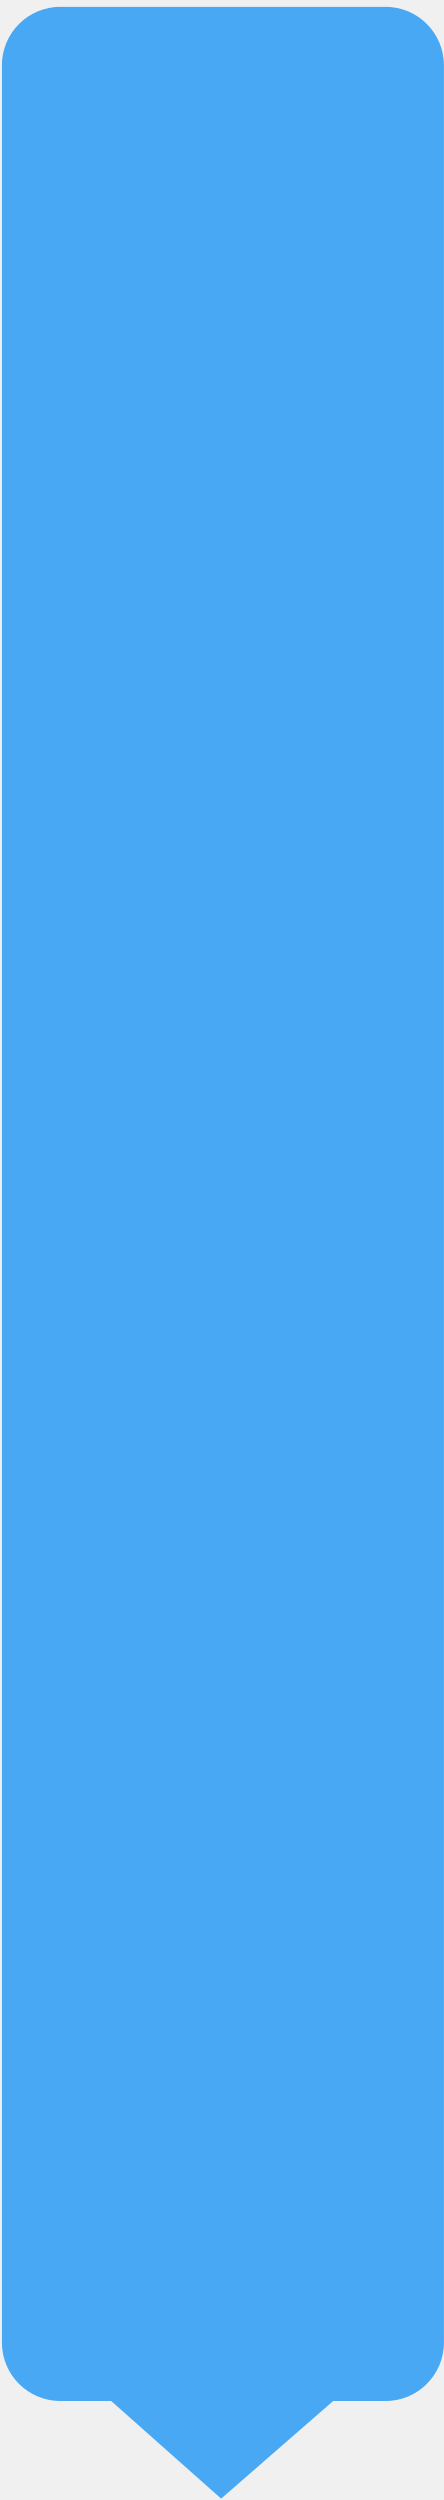
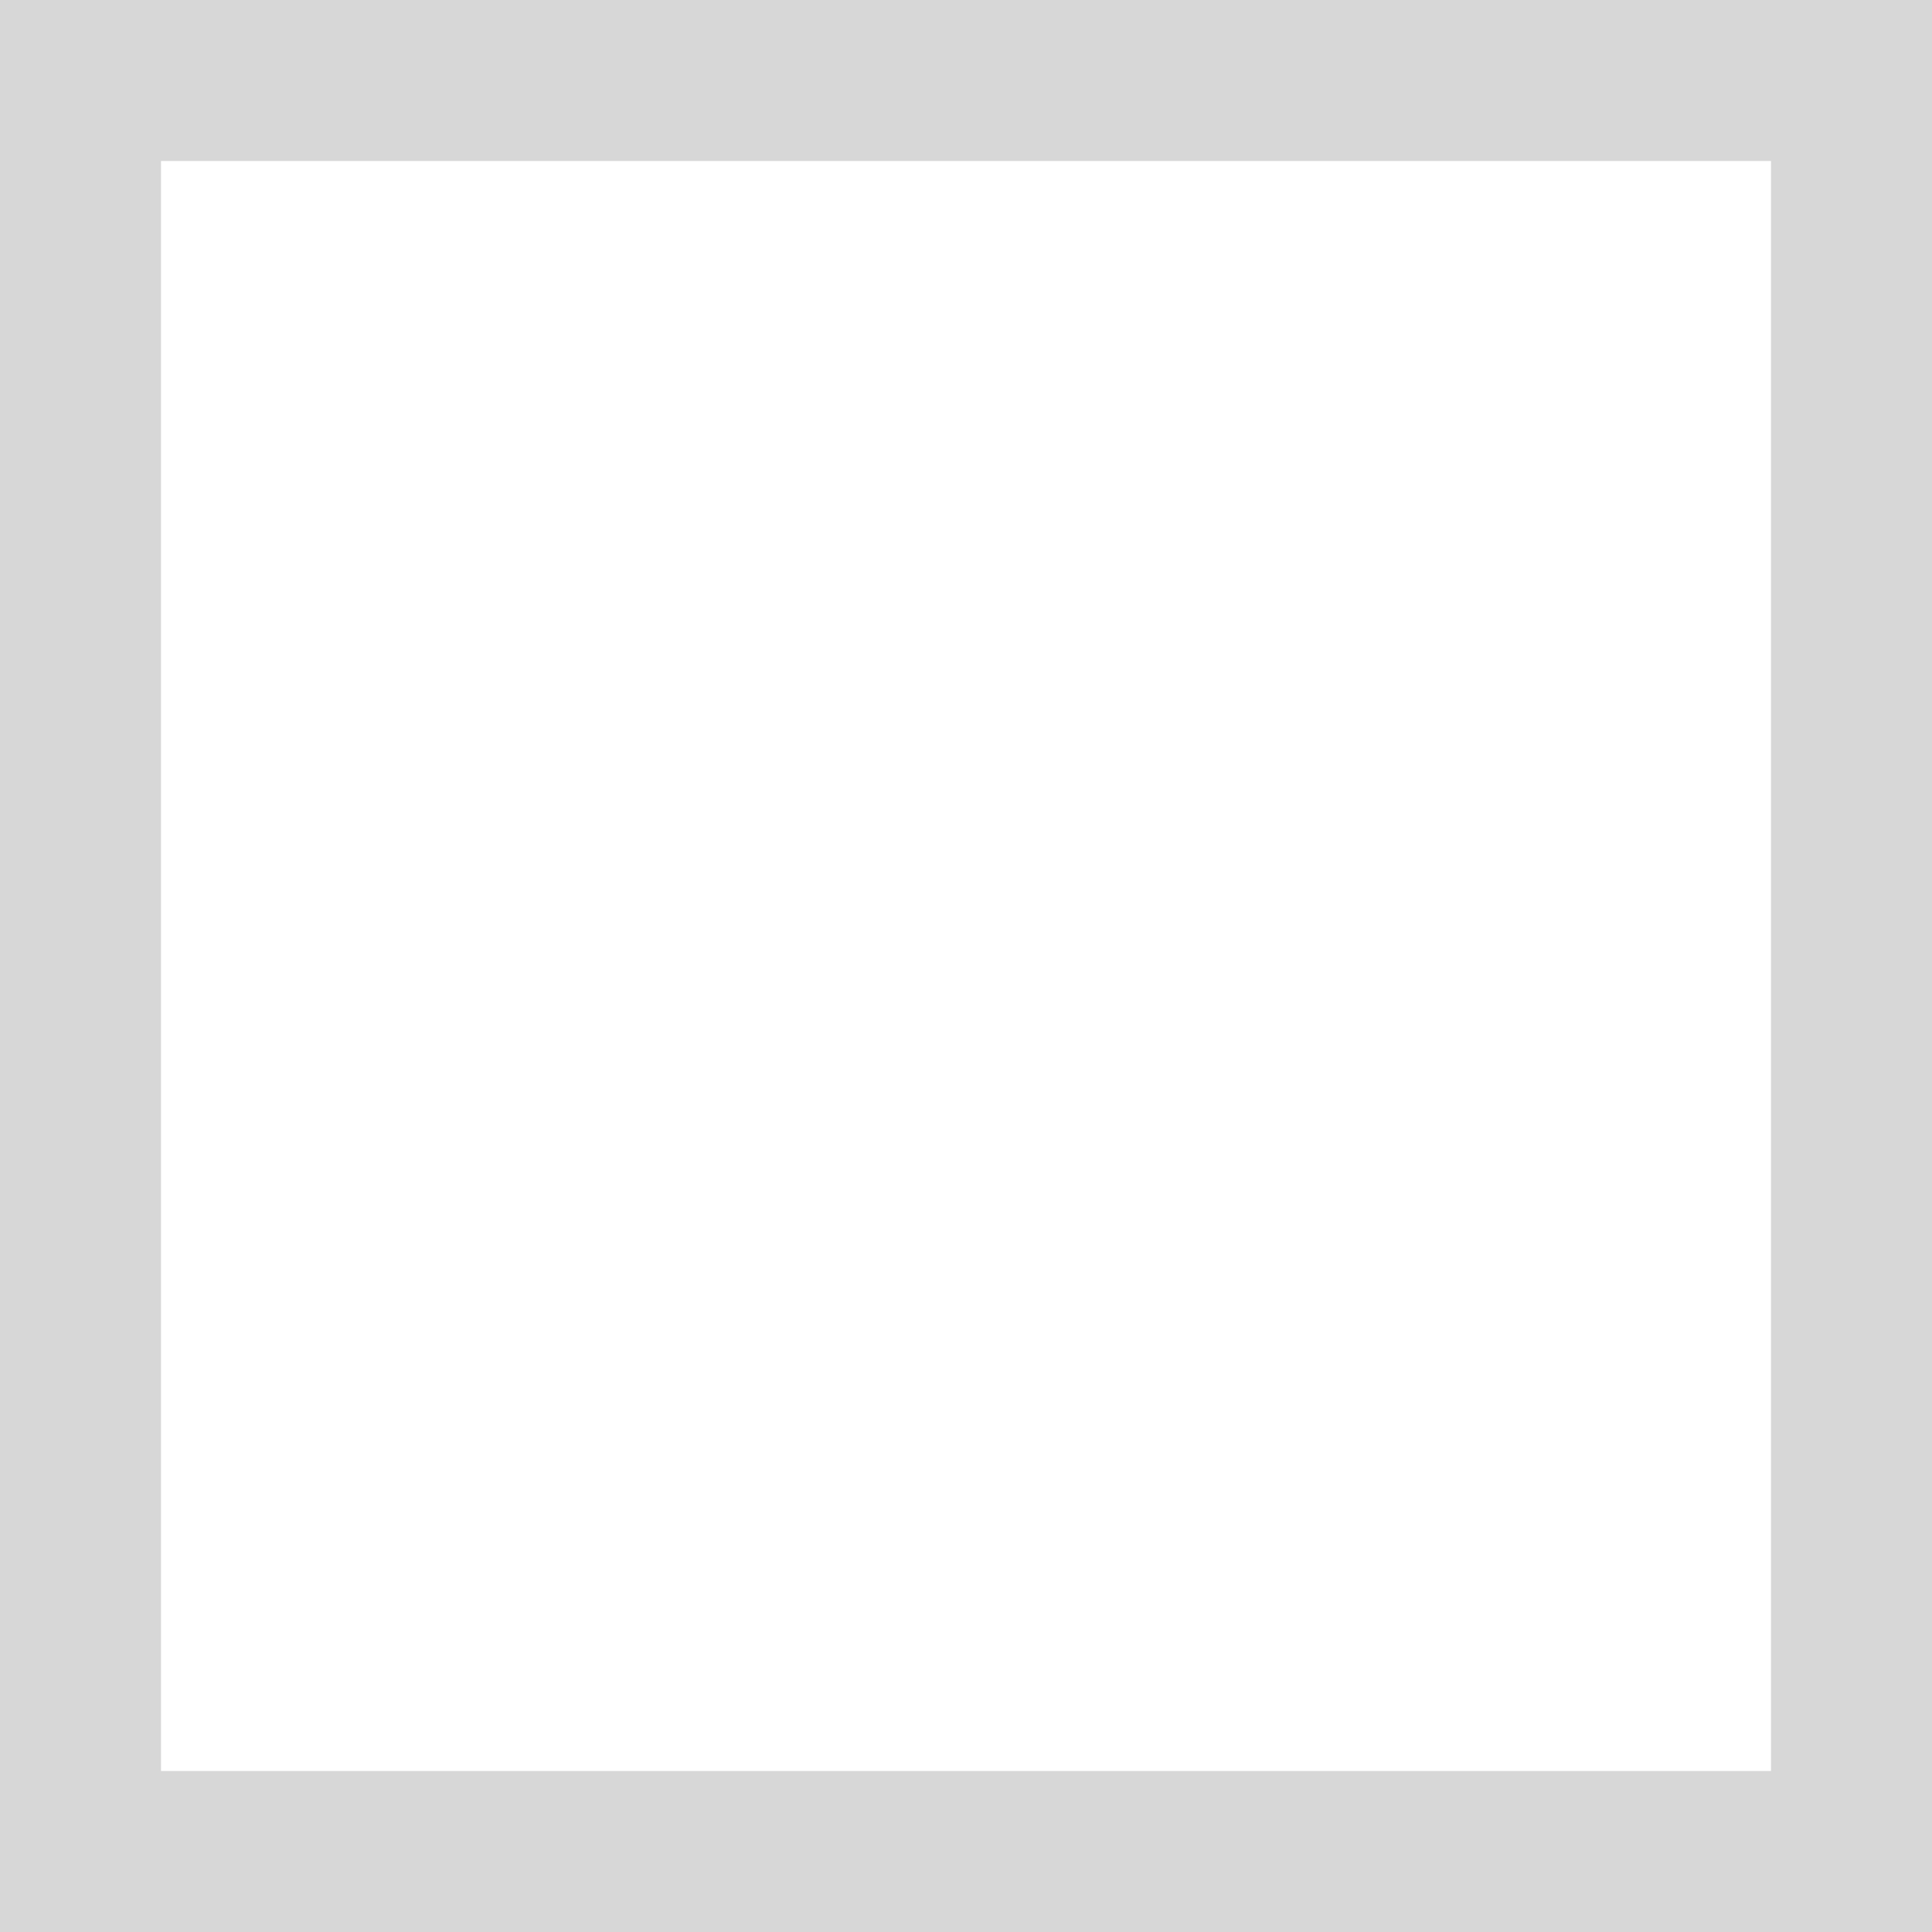
- <svg xmlns="http://www.w3.org/2000/svg" version="1.1" width="38px" height="214px">
-   <g transform="matrix(1 0 0 1 -867 -985 )">
-     <path d="M 867.165 1185.527  C 867.165 1185.527  867.165 990.585  867.165 990.585  C 867.165 987.823  869.403 985.585  872.165 985.585  C 872.165 985.585  900 985.585  900 985.585  C 902.761 985.585  905 987.823  905 990.585  C 905 990.585  905 1185.527  905 1185.527  C 905 1188.288  902.761 1190.527  900 1190.527  C 900 1190.527  895.518 1190.527  895.518 1190.527  C 895.518 1190.527  885.929 1198.883  885.929 1198.883  C 885.929 1198.883  876.518 1190.527  876.518 1190.527  C 876.518 1190.527  872.165 1190.527  872.165 1190.527  C 869.403 1190.527  867.165 1188.288  867.165 1185.527  Z " fill-rule="nonzero" fill="#2196f3" stroke="none" fill-opacity="0.804" />
-   </g>
+ <svg xmlns="http://www.w3.org/2000/svg" version="1.1" width="12px" height="12px" viewBox="98 1127  12 12">
+   <path d="M 98.5 1127.5  L 109.5 1127.5  L 109.5 1138.5  L 98.5 1138.5  L 98.5 1127.5  Z " fill-rule="nonzero" fill="#ffffff" stroke="none" />
+   <path d="M 98.5 1127.5  L 109.5 1127.5  L 109.5 1138.5  L 98.5 1138.5  L 98.5 1127.5  Z " stroke-width="1" stroke="#d7d7d7" fill="none" />
</svg>
